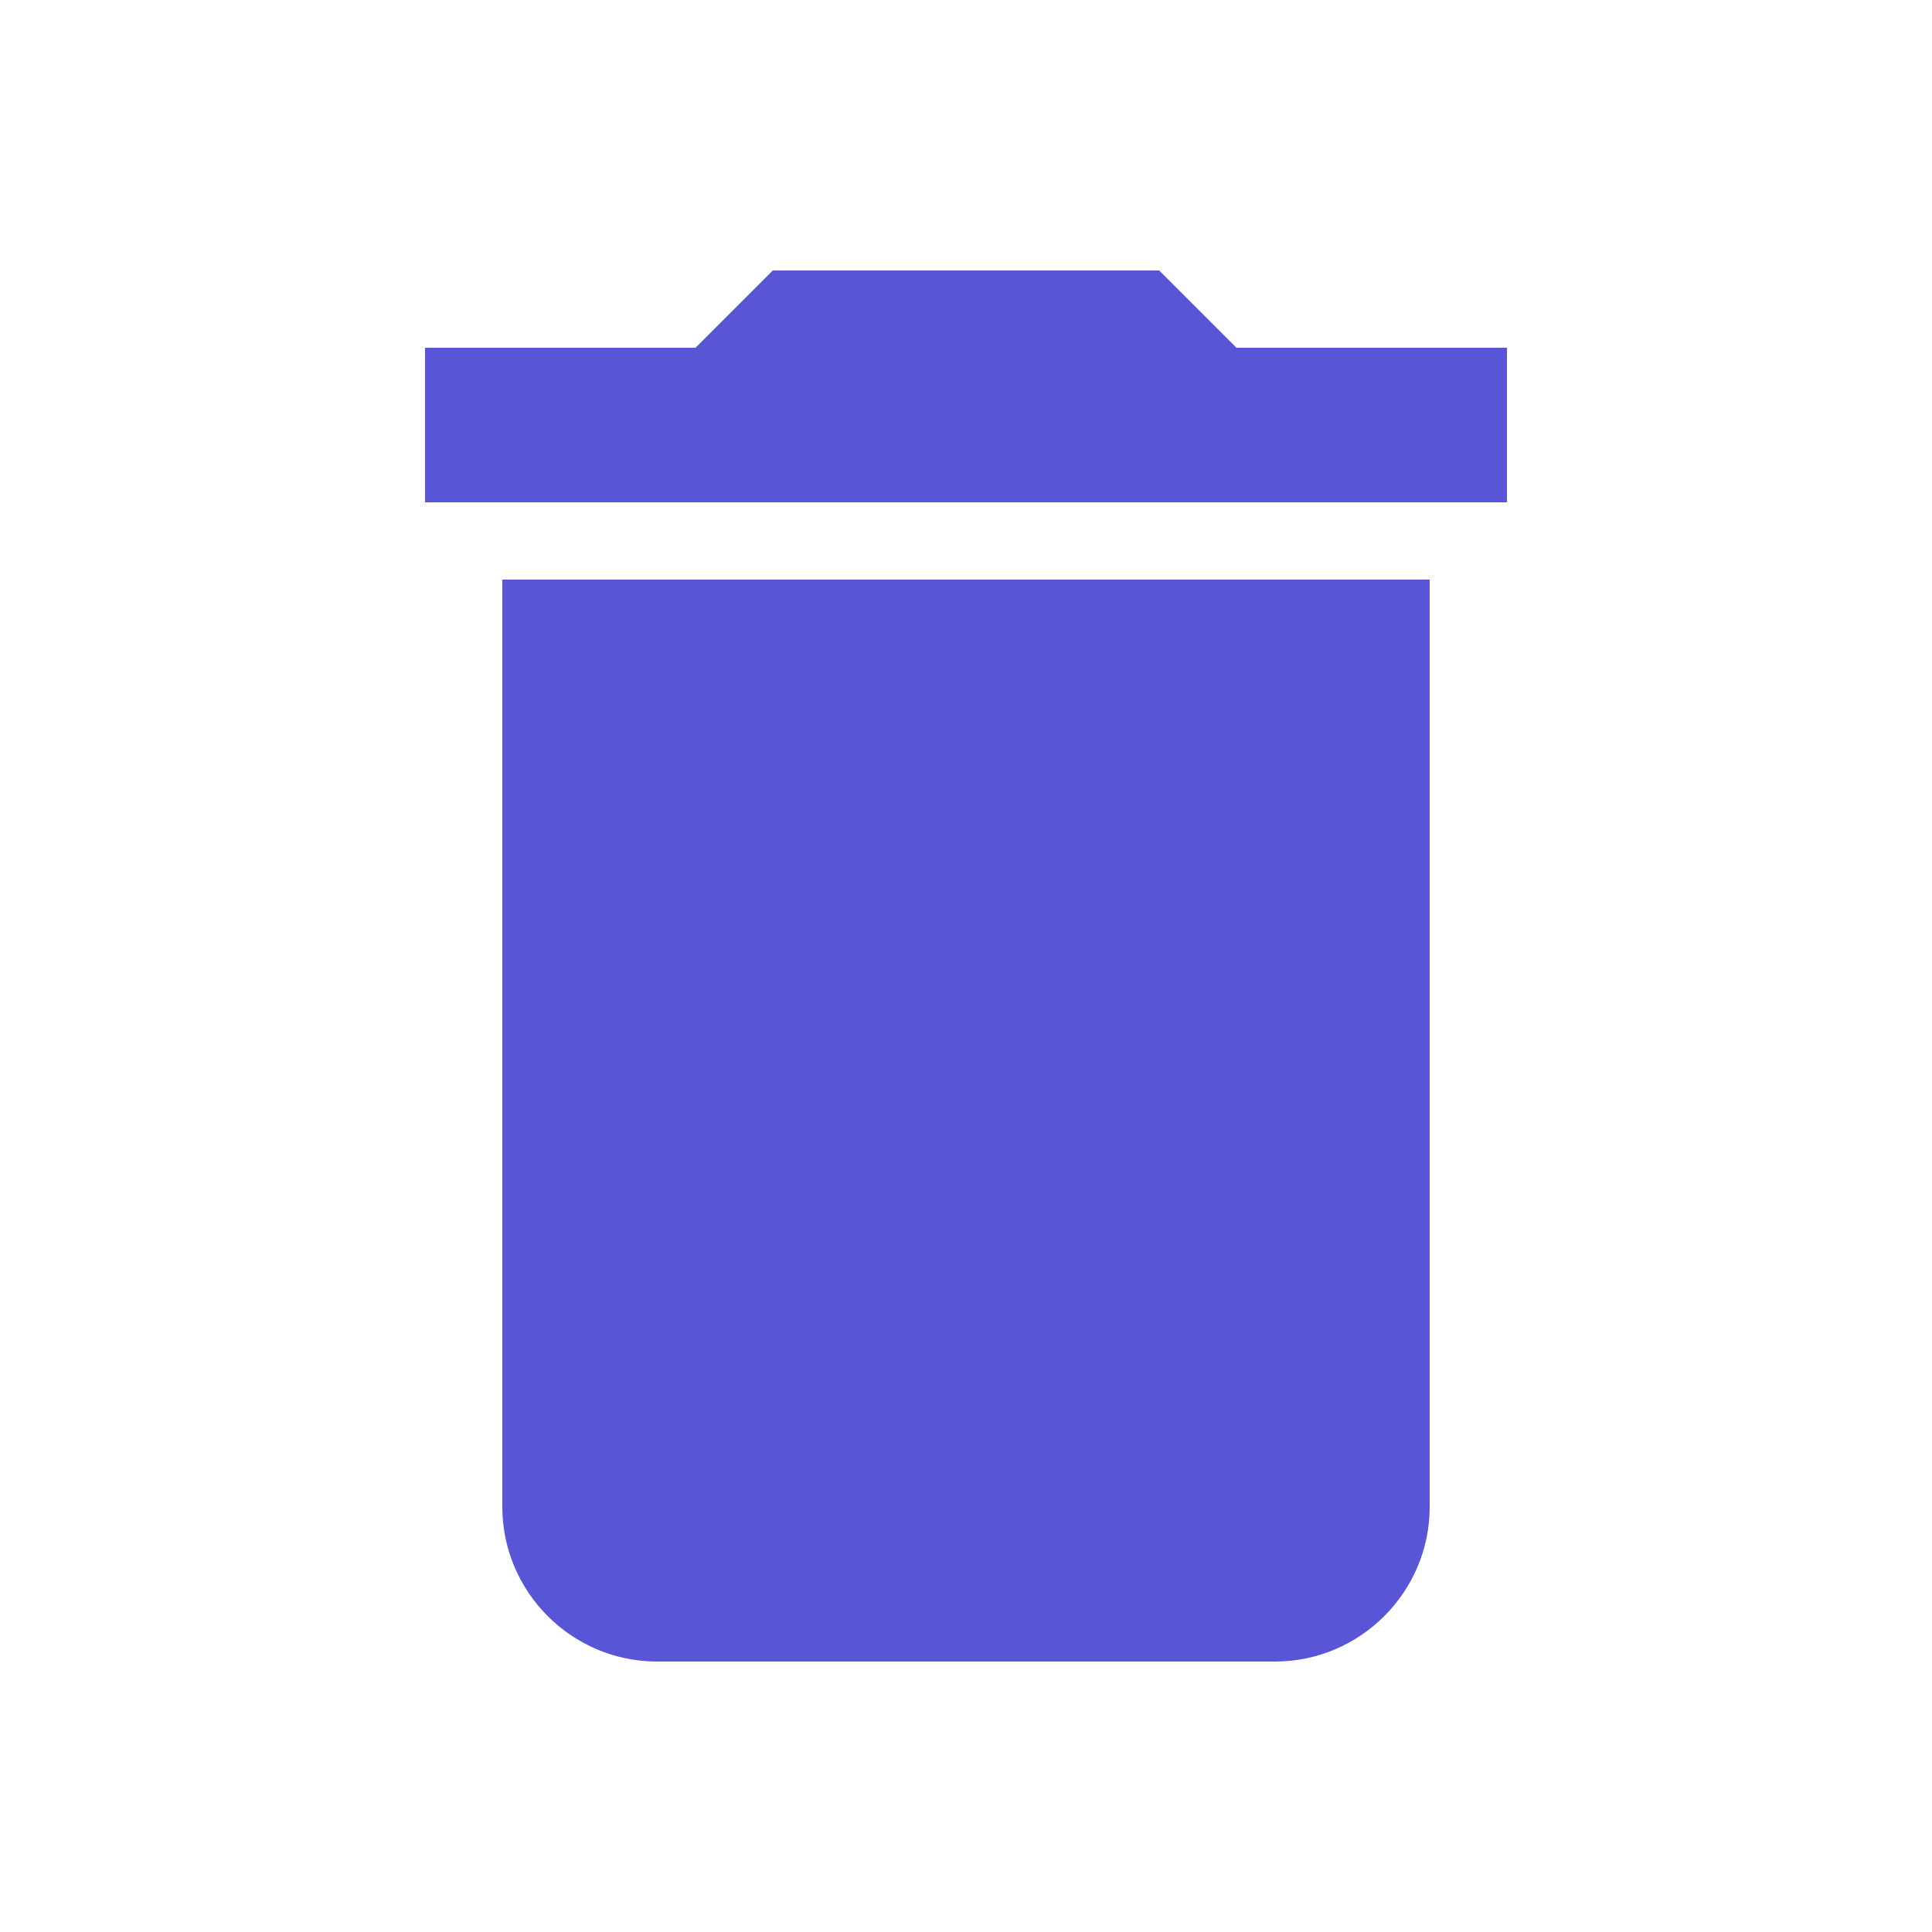
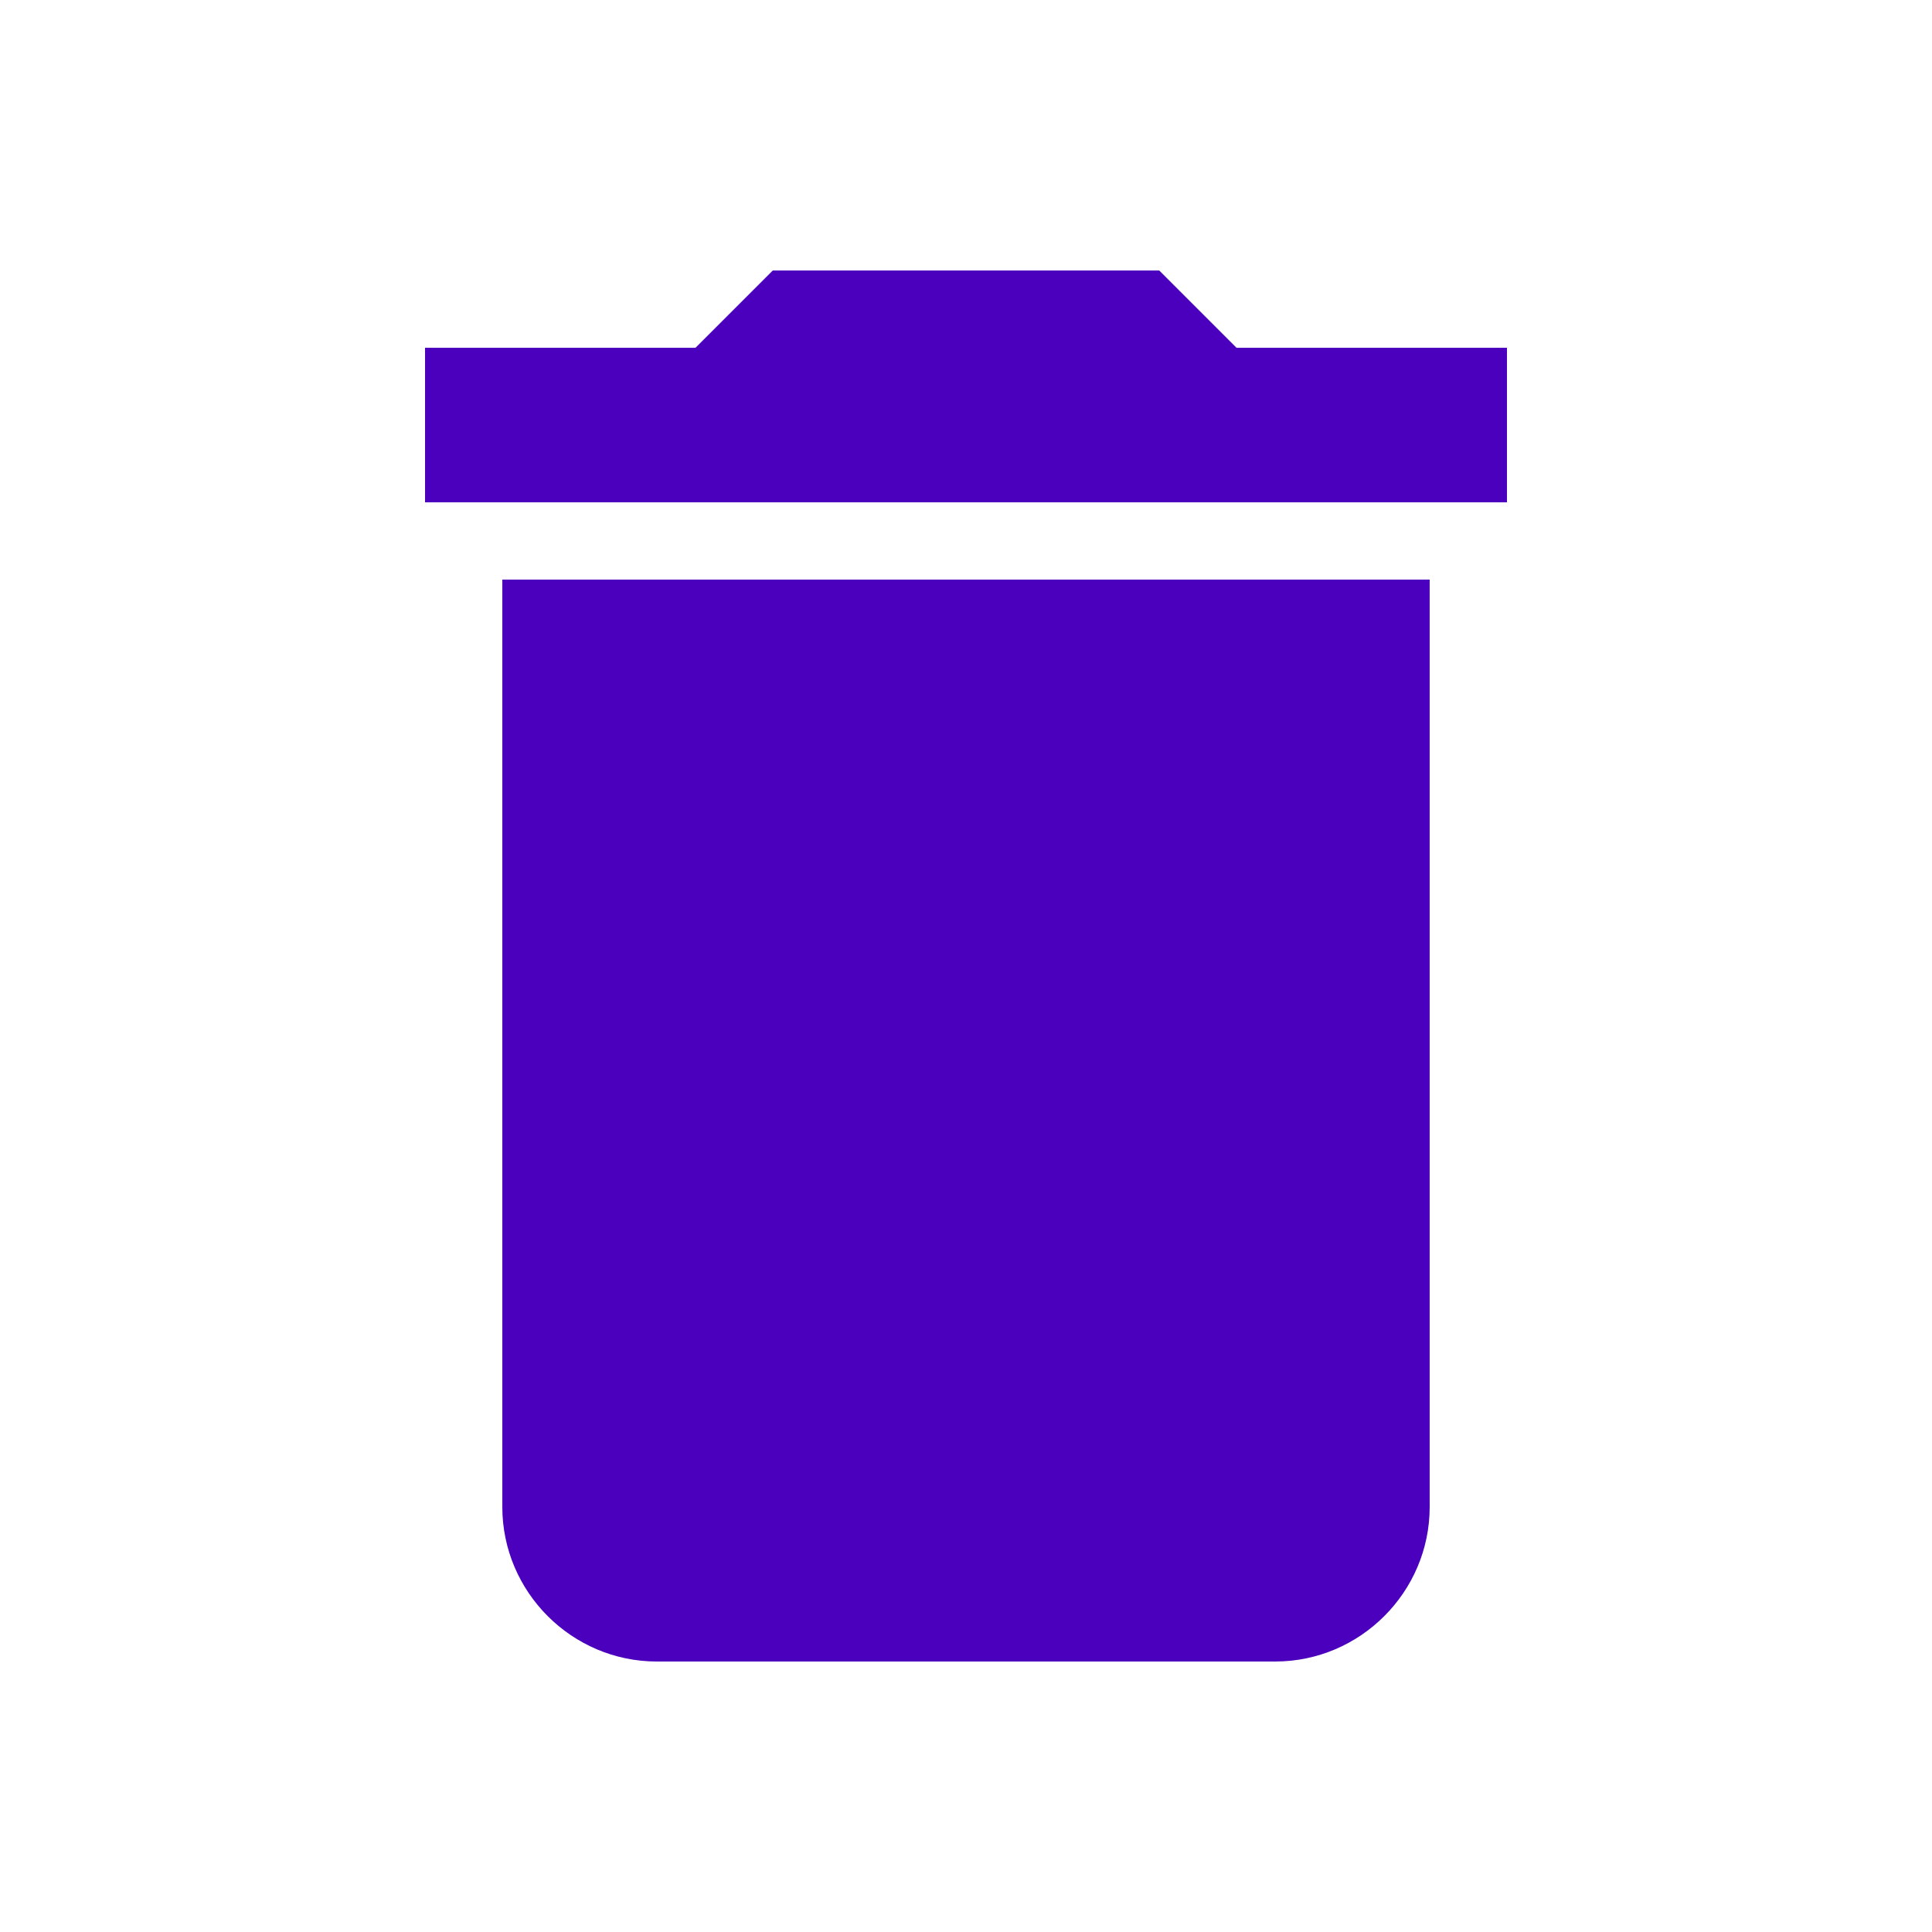
<svg xmlns="http://www.w3.org/2000/svg" version="1.1" id="Layer_1" x="0px" y="0px" viewBox="0 0 25 25" style="enable-background:new 0 0 25 25;" xml:space="preserve">
  <style type="text/css">
- 	.st0{fill-rule:evenodd;clip-rule:evenodd;fill:#5856D6;}
+ 	.st0{fill-rule:evenodd;clip-rule:evenodd;fill:#4A00BD;}
</style>
  <g id="Symbols">
    <g id="ic_funcion" transform="translate(-278, -37)">
      <g id="Group-7">
        <g transform="translate(273, 34)">
          <path id="ic_delete" class="st0" d="M11.5,22.5c0,1.1,0.9,2,2,2h8c1.1,0,2-0.9,2-2v-12h-12V22.5L11.5,22.5z M24.5,7.5H21l-1-1      h-5l-1,1h-3.5v2h14V7.5L24.5,7.5z" />
        </g>
      </g>
    </g>
  </g>
</svg>
